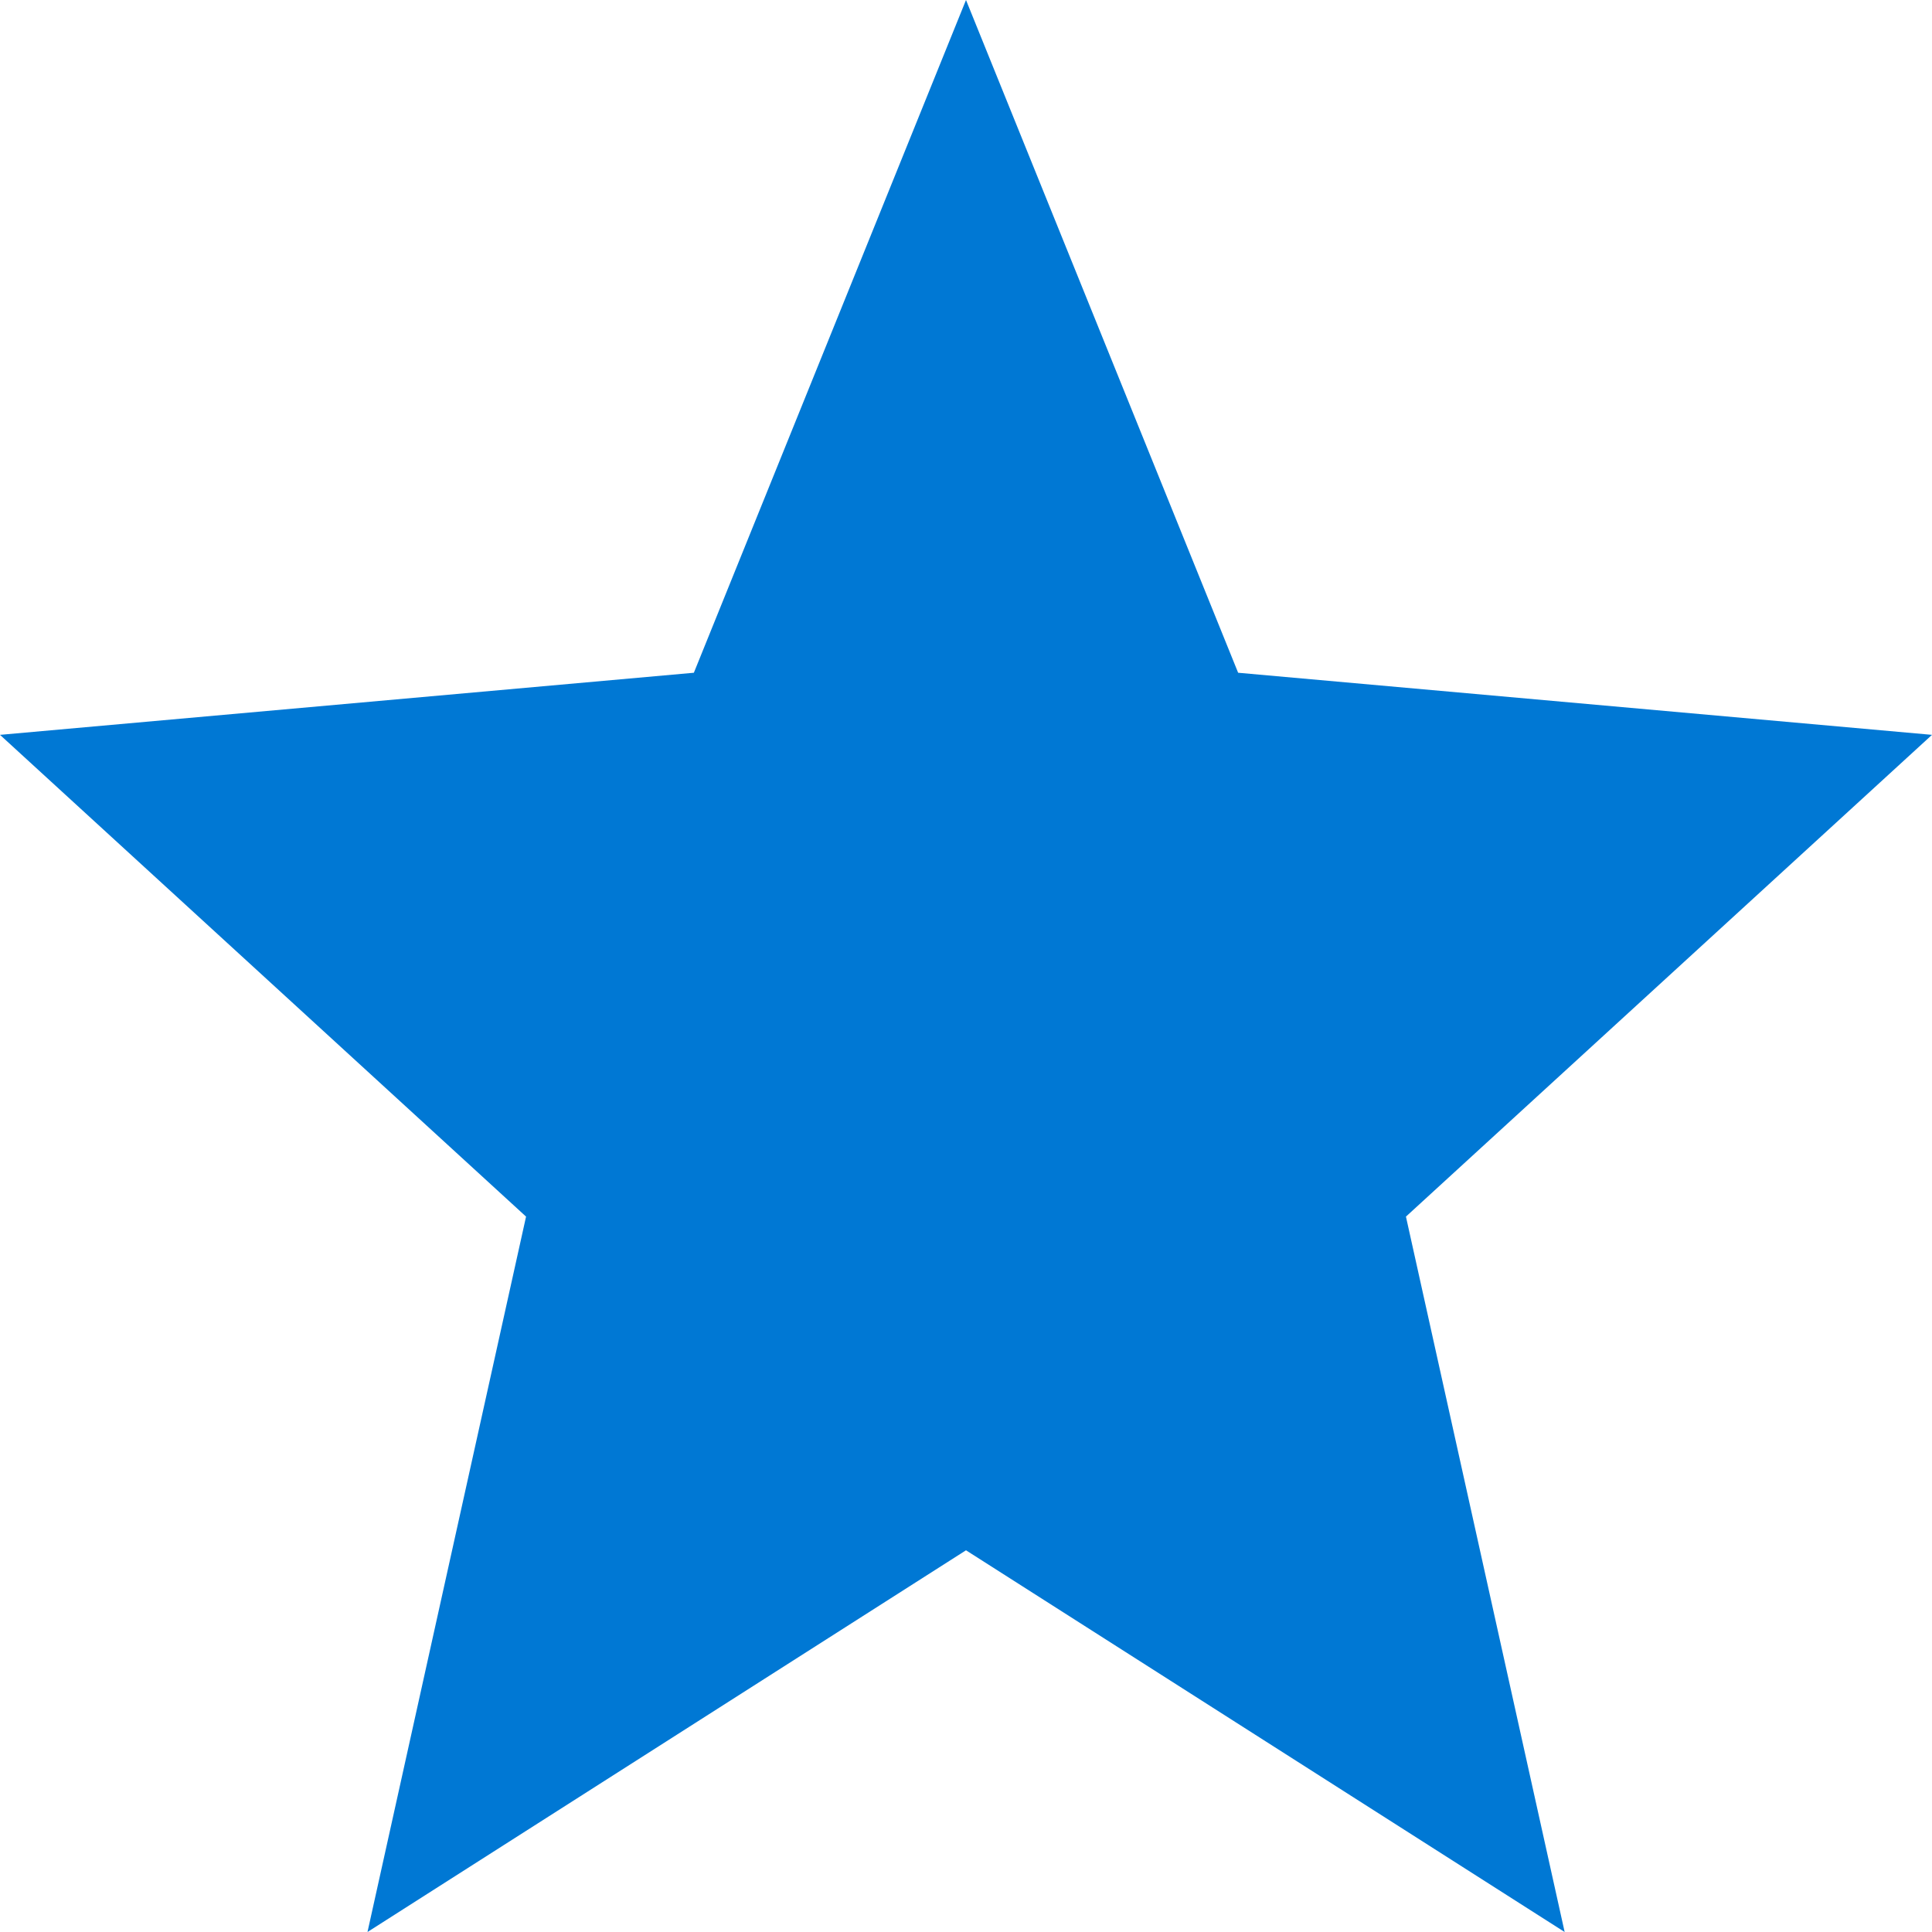
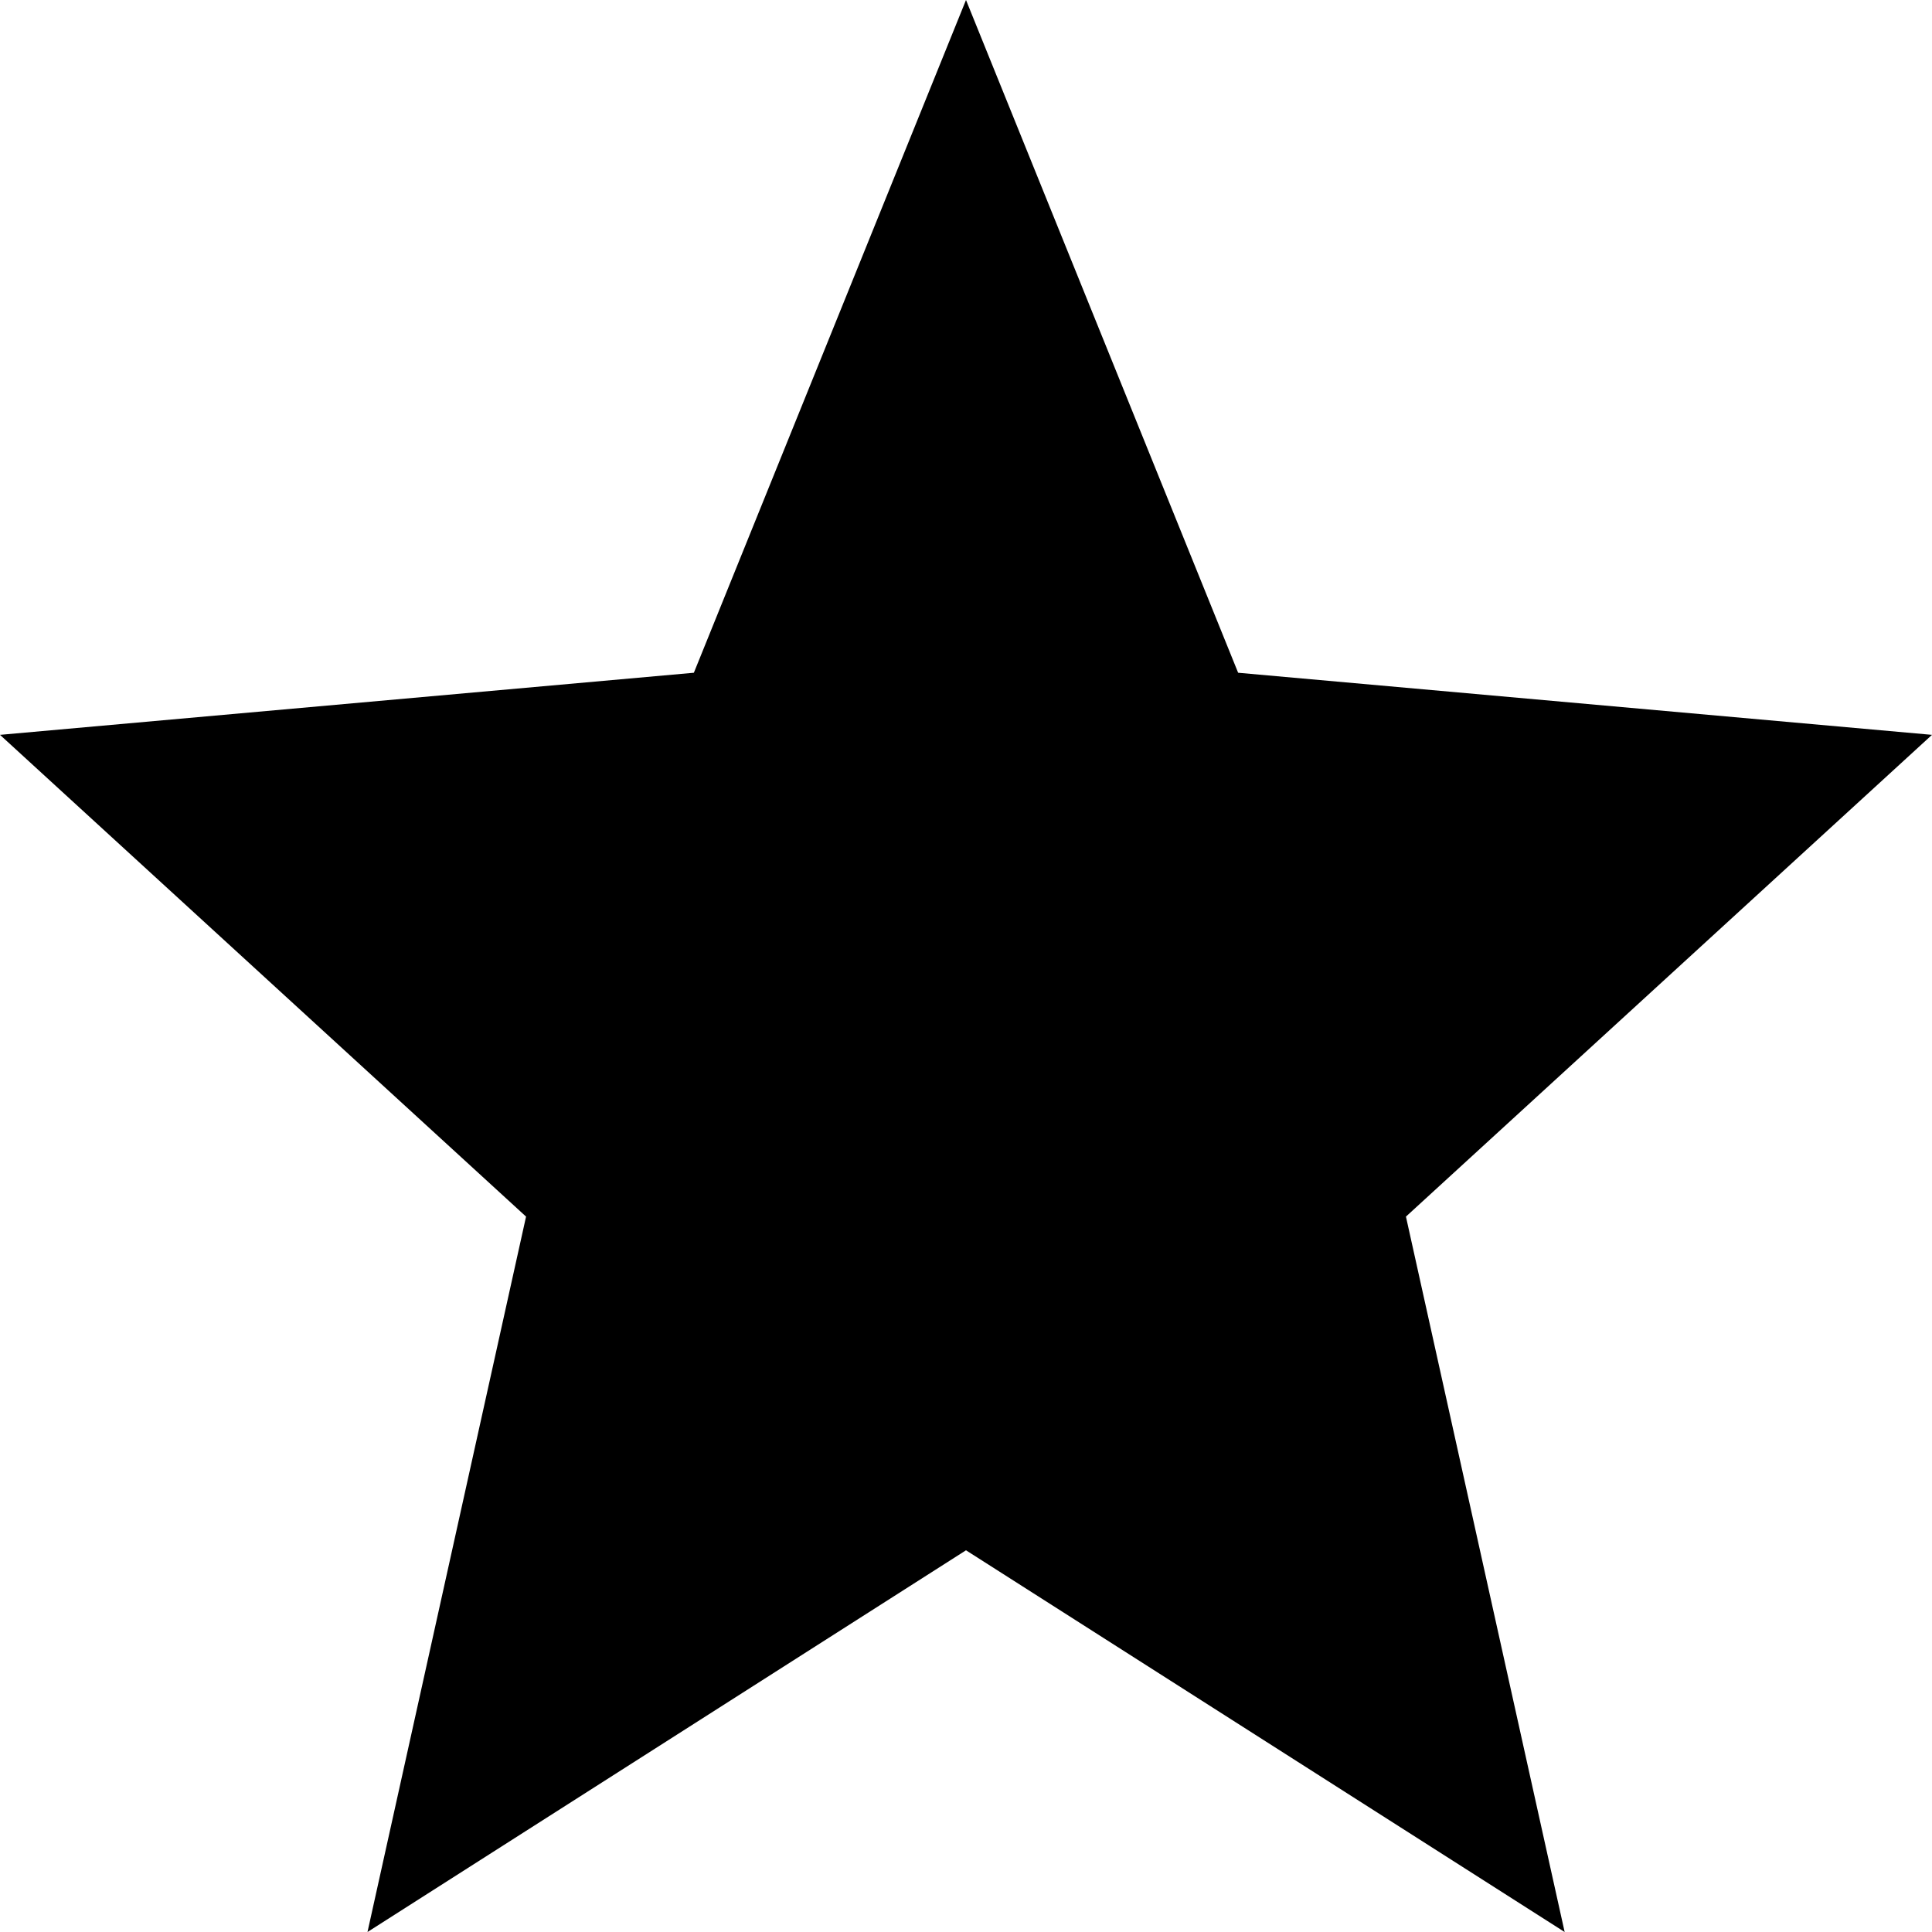
<svg xmlns="http://www.w3.org/2000/svg" width="14" height="14" viewBox="0 0 14 14" fill="none">
-   <path d="M7 11.234L2.663 14L3.812 8.816L0 5.325L5.028 4.875L7 0L8.972 4.875L14 5.325L10.188 8.816L11.338 14L7 11.234Z" fill="#0078D4" />
+   <path d="M7 11.234L2.663 14L3.812 8.816L0 5.325L5.028 4.875L7 0L8.972 4.875L14 5.325L10.188 8.816L11.338 14L7 11.234Z" fill="#000000" />
</svg>
